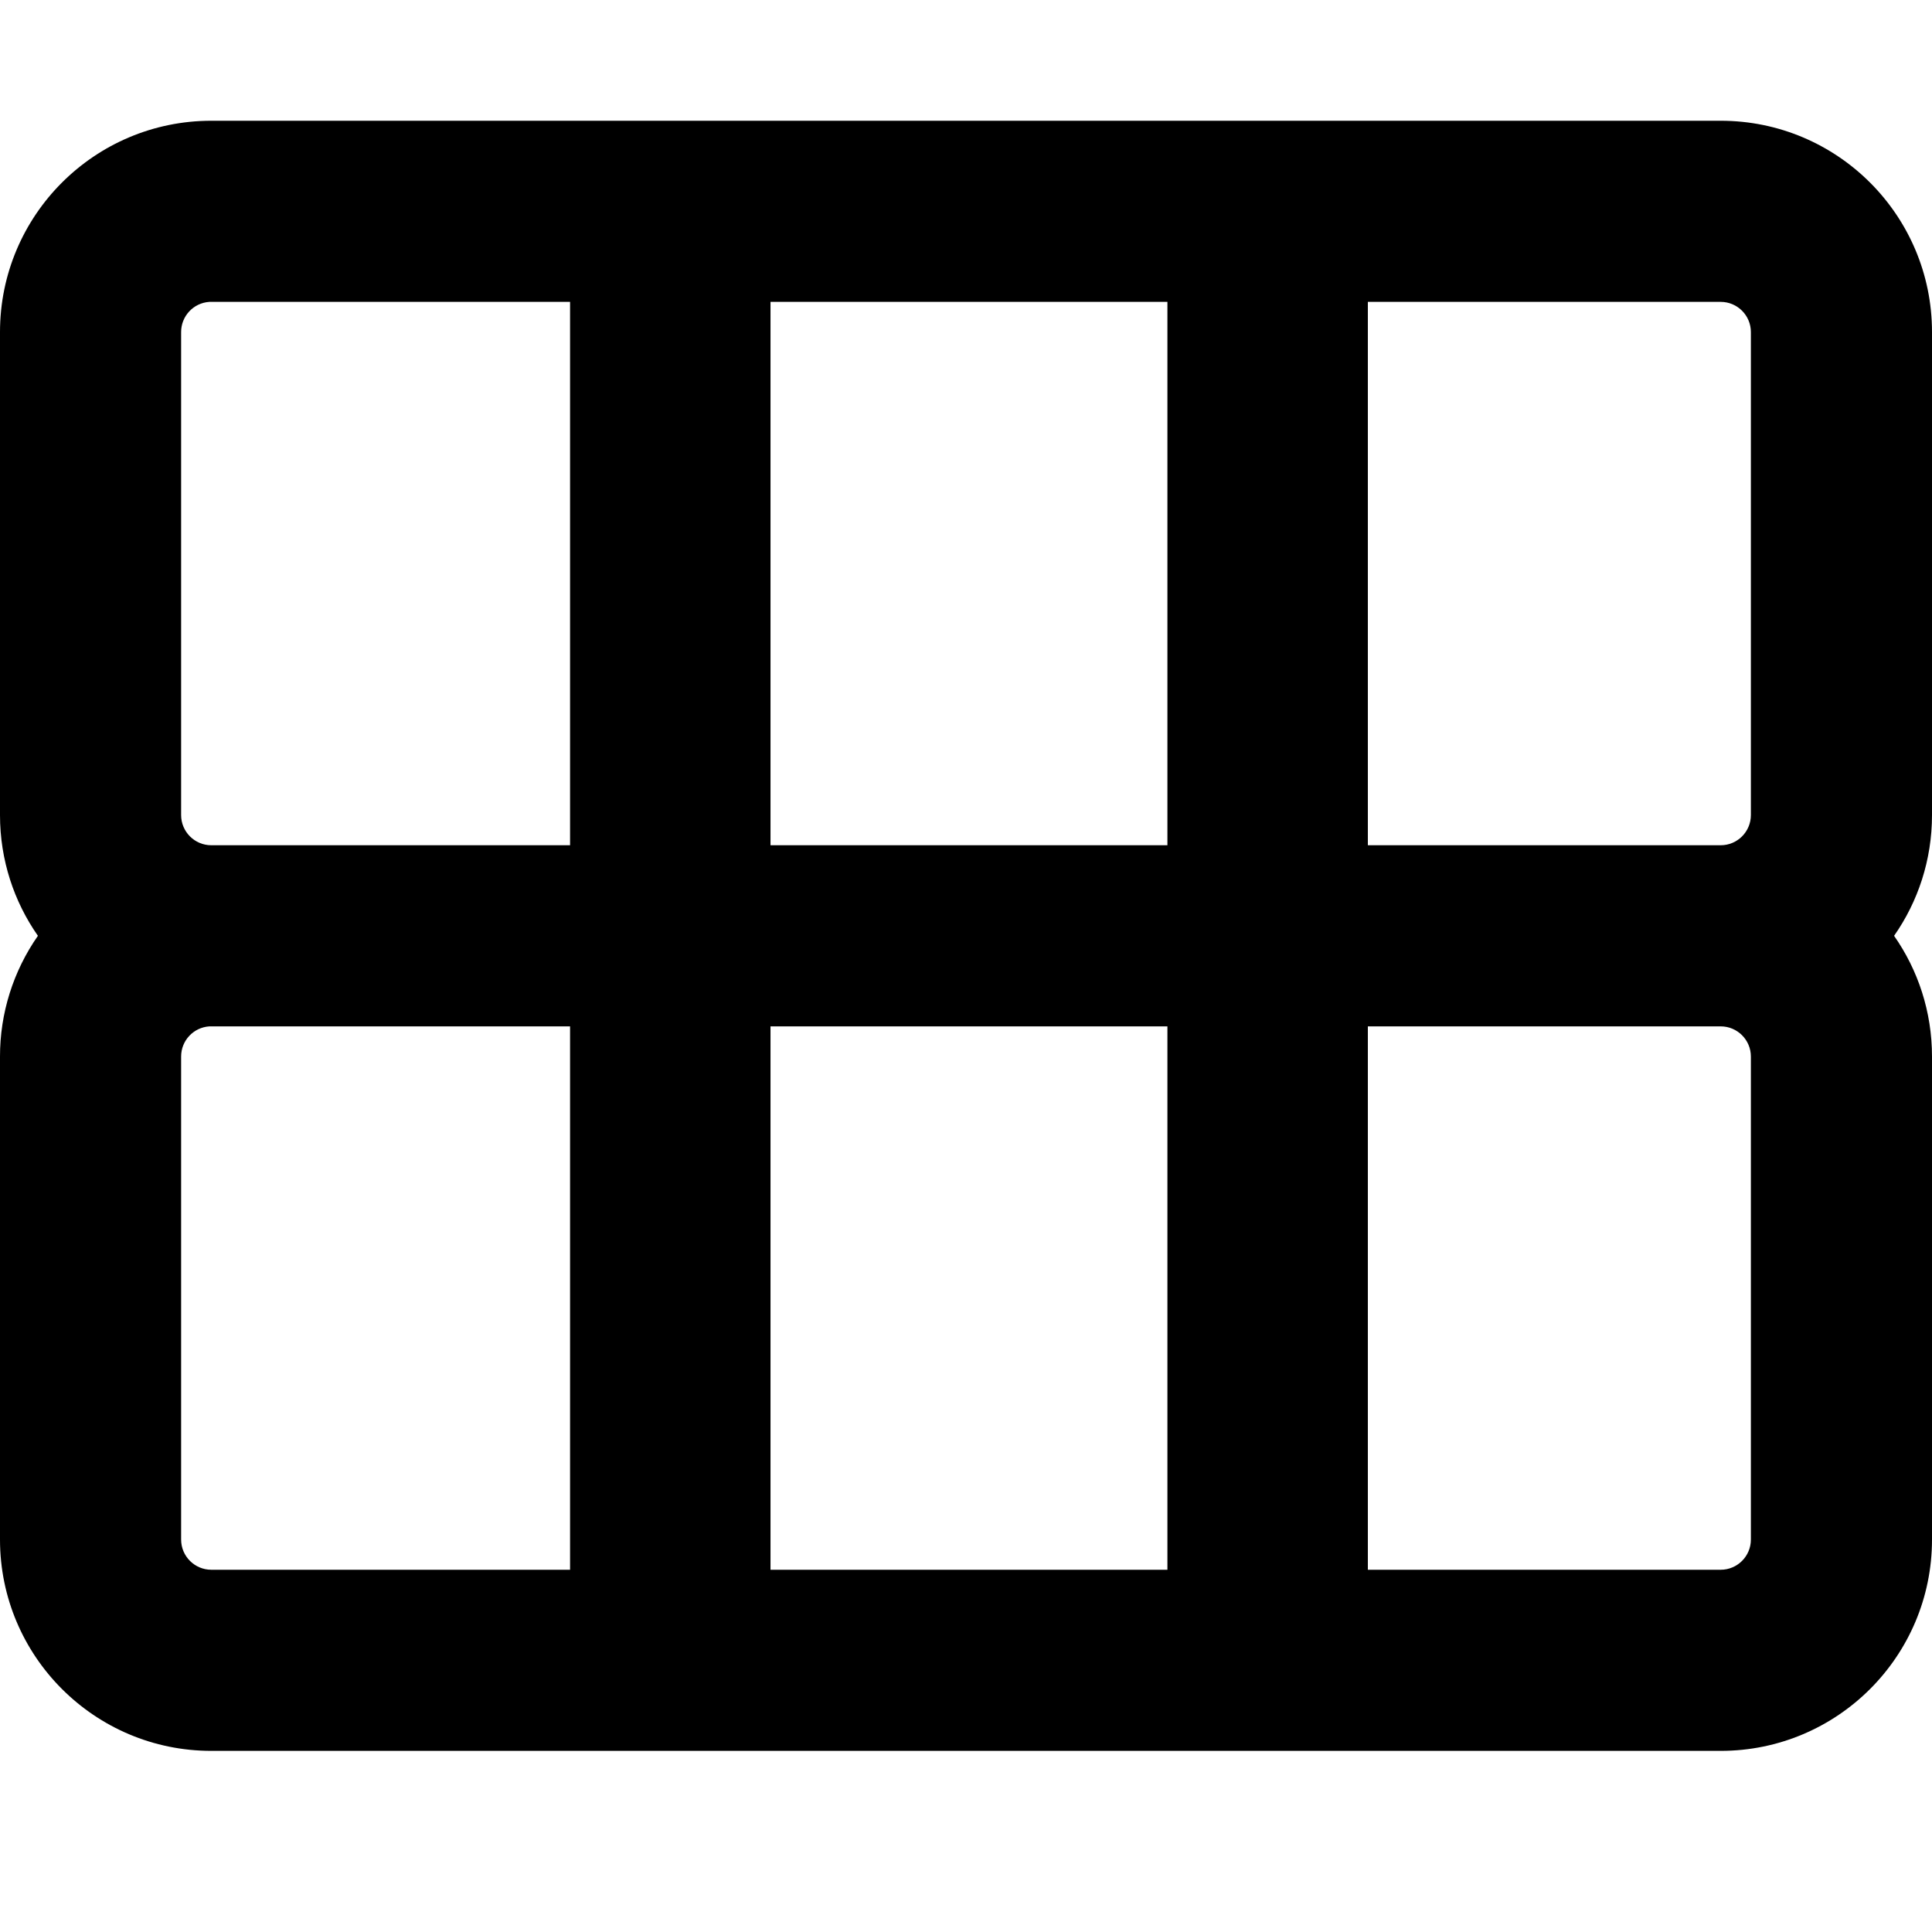
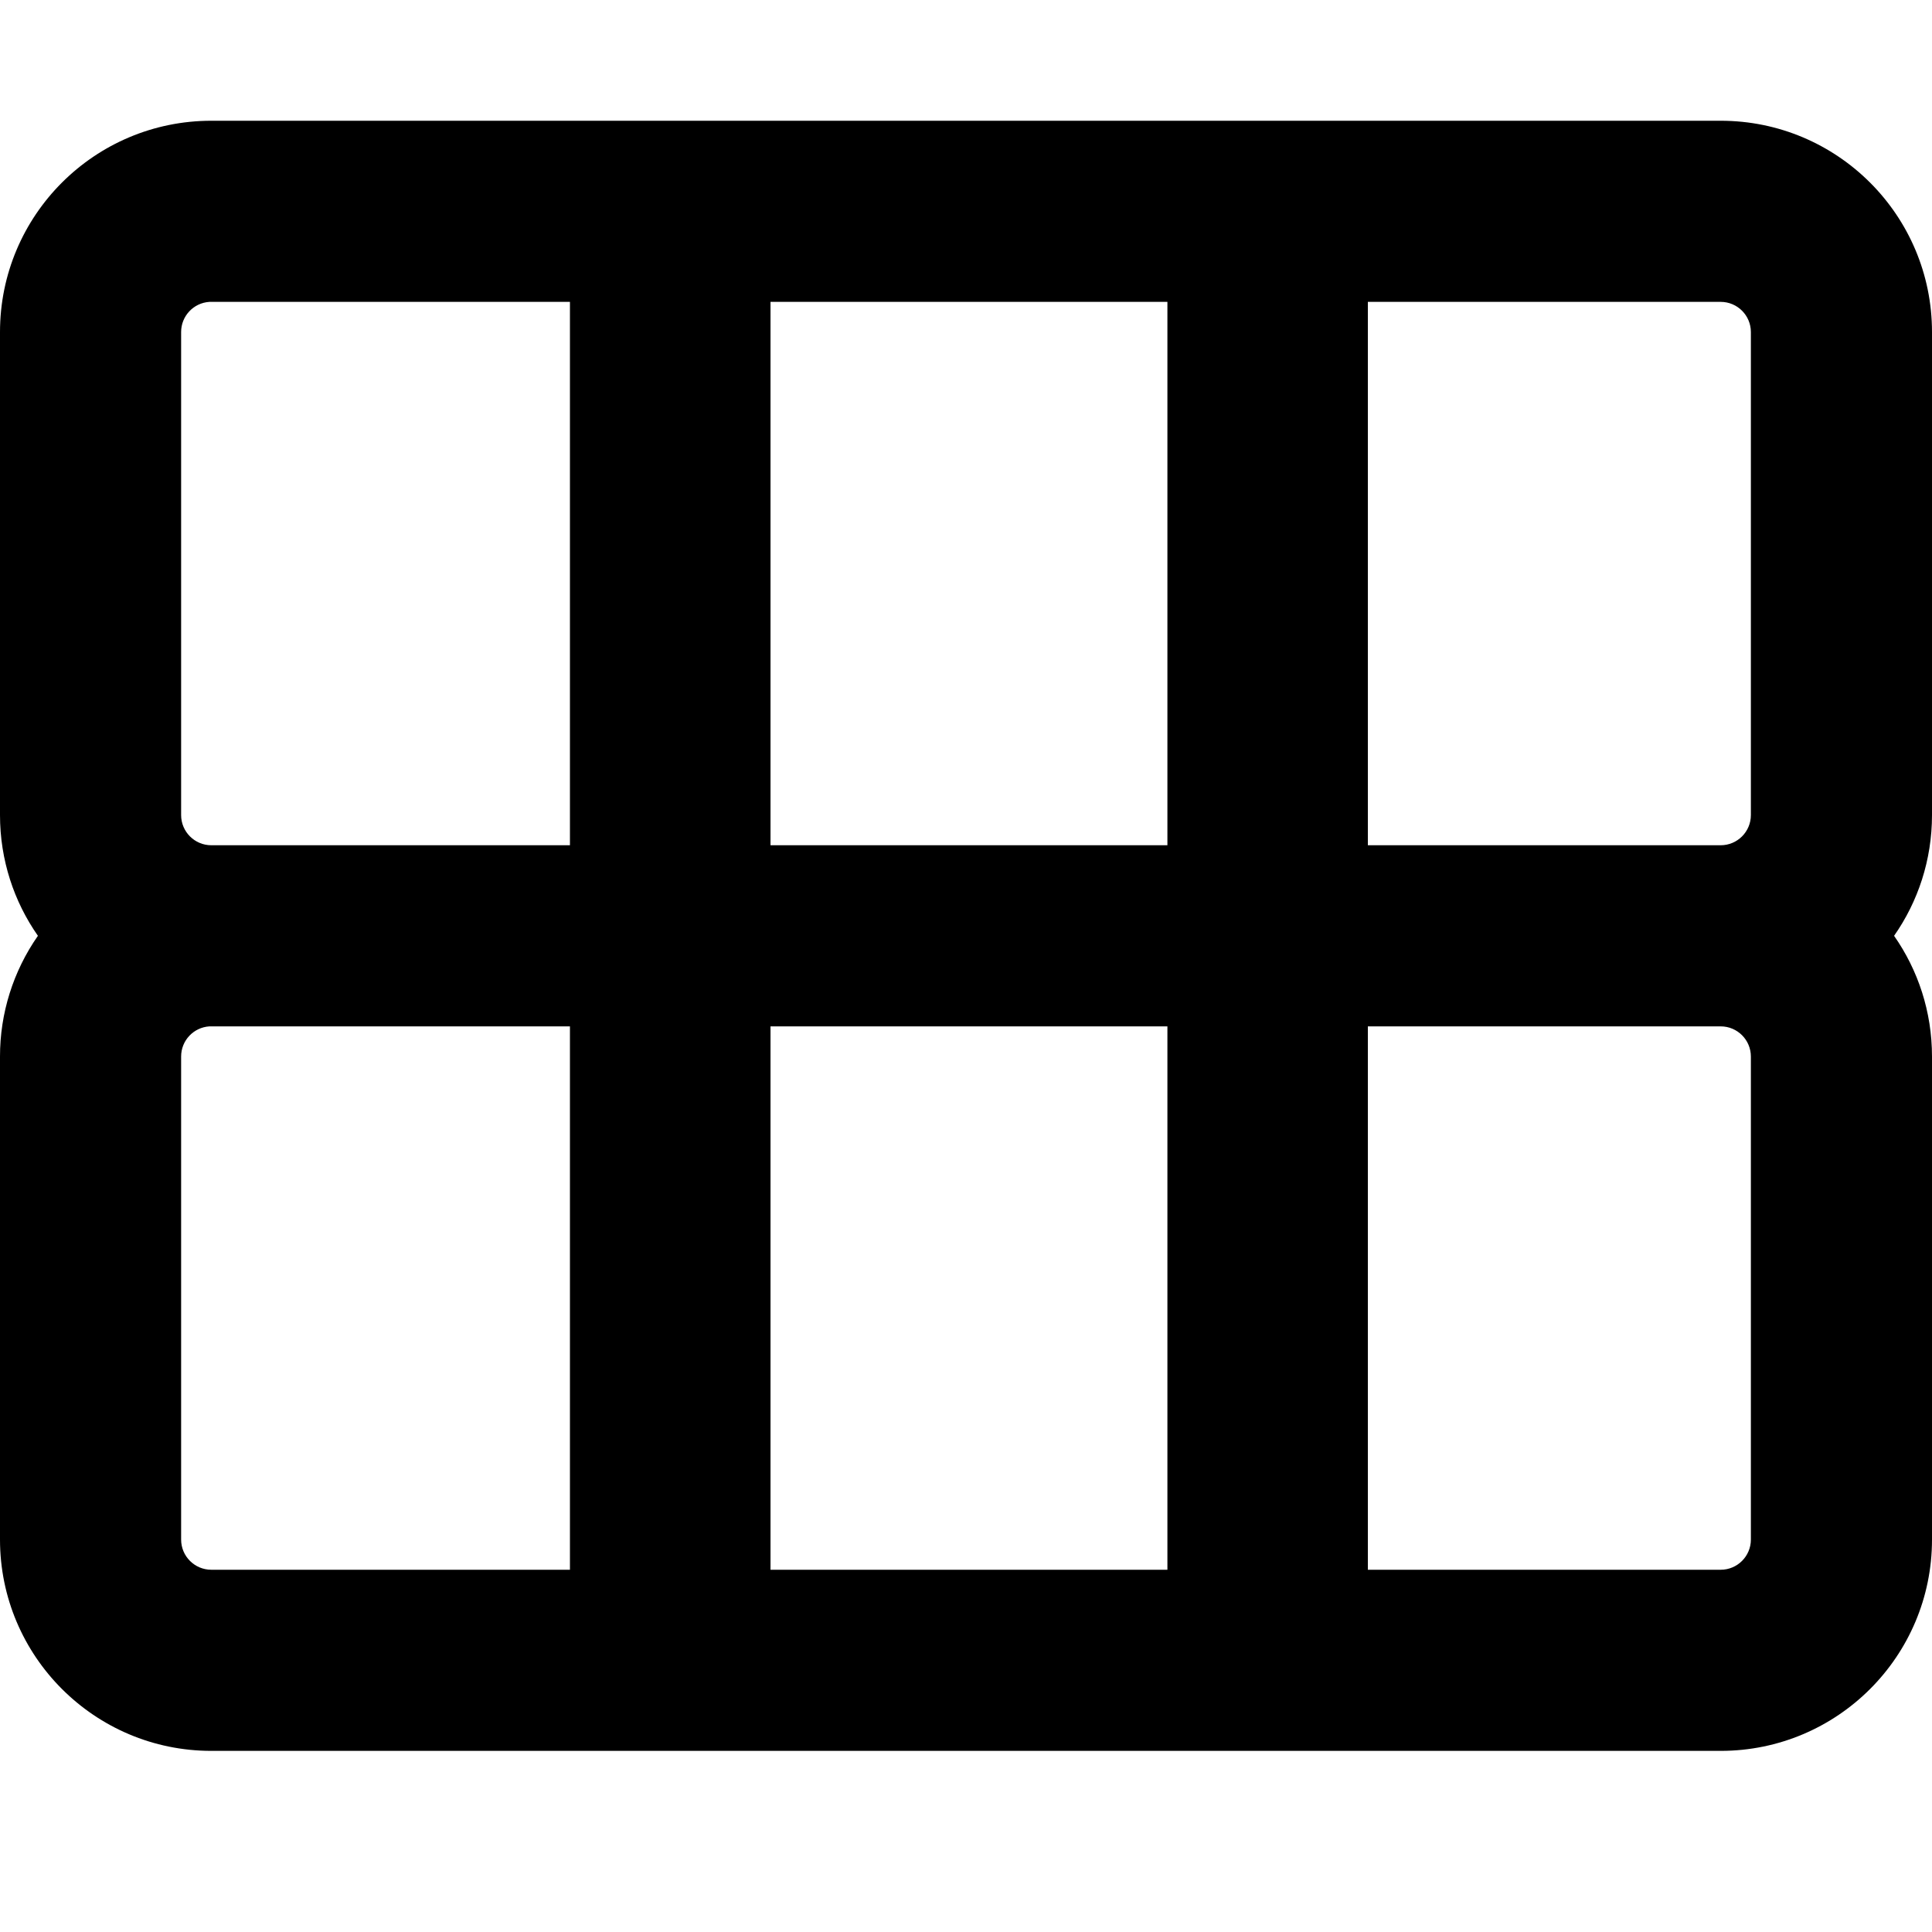
<svg xmlns="http://www.w3.org/2000/svg" height="16" width="16" viewBox="0 0 16 16">
-   <path fill-rule="evenodd" d="M 1.75 1 A 1.75 1.75 0 0 0 0 2.75 L 0 6.75 C 0 7.122 0.116 7.467 0.314 7.75 A 1.742 1.742 0 0 0 0 8.75 L 0 12.75 C 0 13.716 0.784 14.5 1.75 14.5 L 14.25 14.5 A 1.75 1.75 0 0 0 16 12.75 L 16 8.75 C 16 8.378 15.884 8.033 15.686 7.75 C 15.884 7.467 16 7.122 16 6.75 L 16 2.75 A 1.75 1.75 0 0 0 14.25 1 L 1.75 1 z M 1.734 2.5 A 0.25 0.25 0 0 1 1.736 2.5 A 0.25 0.25 0 0 1 1.75 2.5 L 4.721 2.5 L 4.721 7 L 1.75 7 A 0.25 0.25 0 0 1 1.5 6.75 L 1.5 2.75 A 0.25 0.25 0 0 1 1.734 2.5 z M 6.381 2.5 L 9.668 2.5 L 9.668 7 L 6.381 7 L 6.381 2.5 z M 11.328 2.5 L 14.25 2.5 A 0.25 0.25 0 0 1 14.5 2.75 L 14.5 6.75 A 0.25 0.25 0 0 1 14.25 7 L 11.328 7 L 11.328 2.5 z M 1.734 8.5 A 0.25 0.25 0 0 1 1.736 8.5 A 0.25 0.25 0 0 1 1.75 8.5 L 4.721 8.5 L 4.721 13 L 1.75 13 C 1.612 13 1.5 12.888 1.5 12.75 L 1.5 8.75 A 0.25 0.25 0 0 1 1.734 8.5 z M 6.381 8.5 L 9.668 8.5 L 9.668 13 L 6.381 13 L 6.381 8.5 z M 11.328 8.5 L 14.25 8.5 A 0.25 0.25 0 0 1 14.5 8.75 L 14.5 12.75 A 0.25 0.25 0 0 1 14.25 13 L 11.328 13 L 11.328 8.5 z " />
+   <path fill-rule="evenodd" d="M1.75 1A1.75 1.75 0 0 0 0 2.75v4c0 .372.116.717.314 1a1.742 1.742 0 0 0-.314 1v4c0 .966.784 1.75 1.75 1.75h12.5A1.75 1.75 0 0 0 16 12.75v-4c0-.372-.116-.717-.314-1 .198-.283.314-.628.314-1v-4A1.75 1.75 0 0 0 14.25 1H1.75zm-.016 1.5a.25.25 0 0 1 .002 0 .25.25 0 0 1 .014 0h2.97V7H1.75a.25.25 0 0 1-.25-.25v-4a.25.25 0 0 1 .234-.25zm4.647 0h3.287V7H6.381V2.5zm4.947 0h2.922a.25.25 0 0 1 .25.25v4a.25.25 0 0 1-.25.25h-2.922V2.5zm-9.594 6a.25.25 0 0 1 .002 0 .25.25 0 0 1 .014 0h2.97V13H1.75a.25.25 0 0 1-.25-.25v-4a.25.25 0 0 1 .234-.25zm4.647 0h3.287V13H6.381V8.5zm4.947 0h2.922a.25.25 0 0 1 .25.25v4a.25.25 0 0 1-.25.25h-2.922V8.5z" />
</svg>
